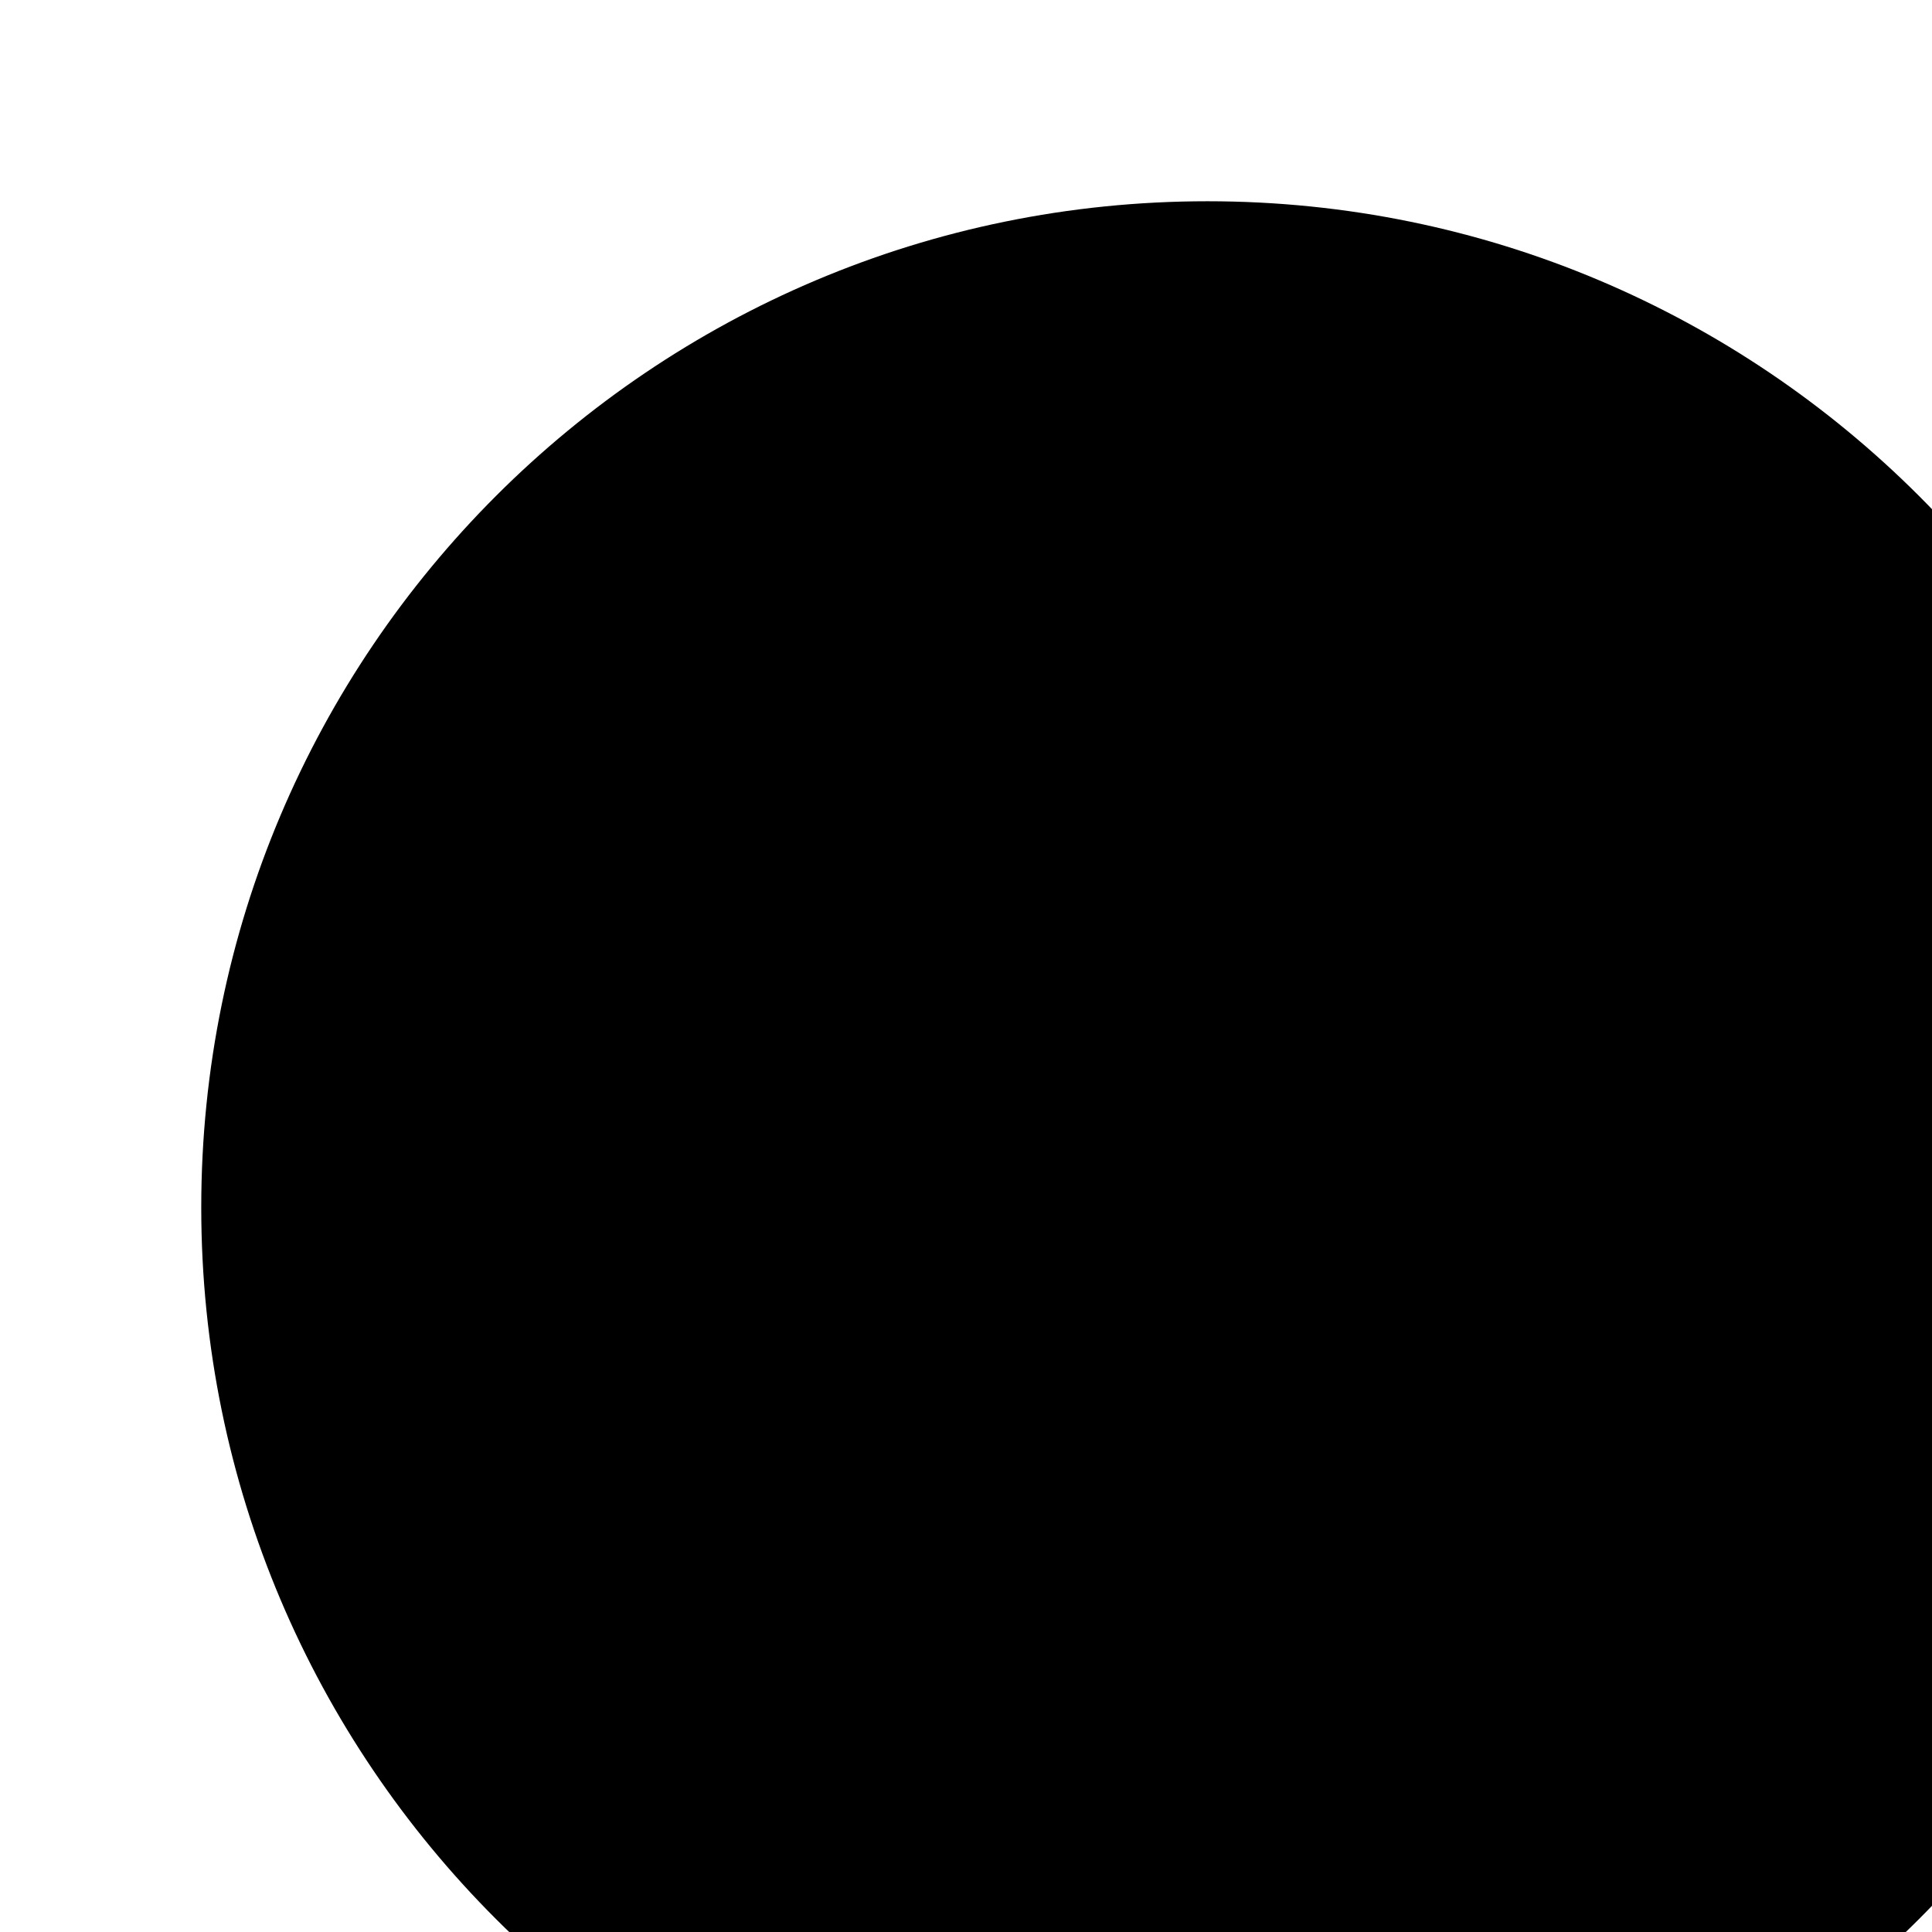
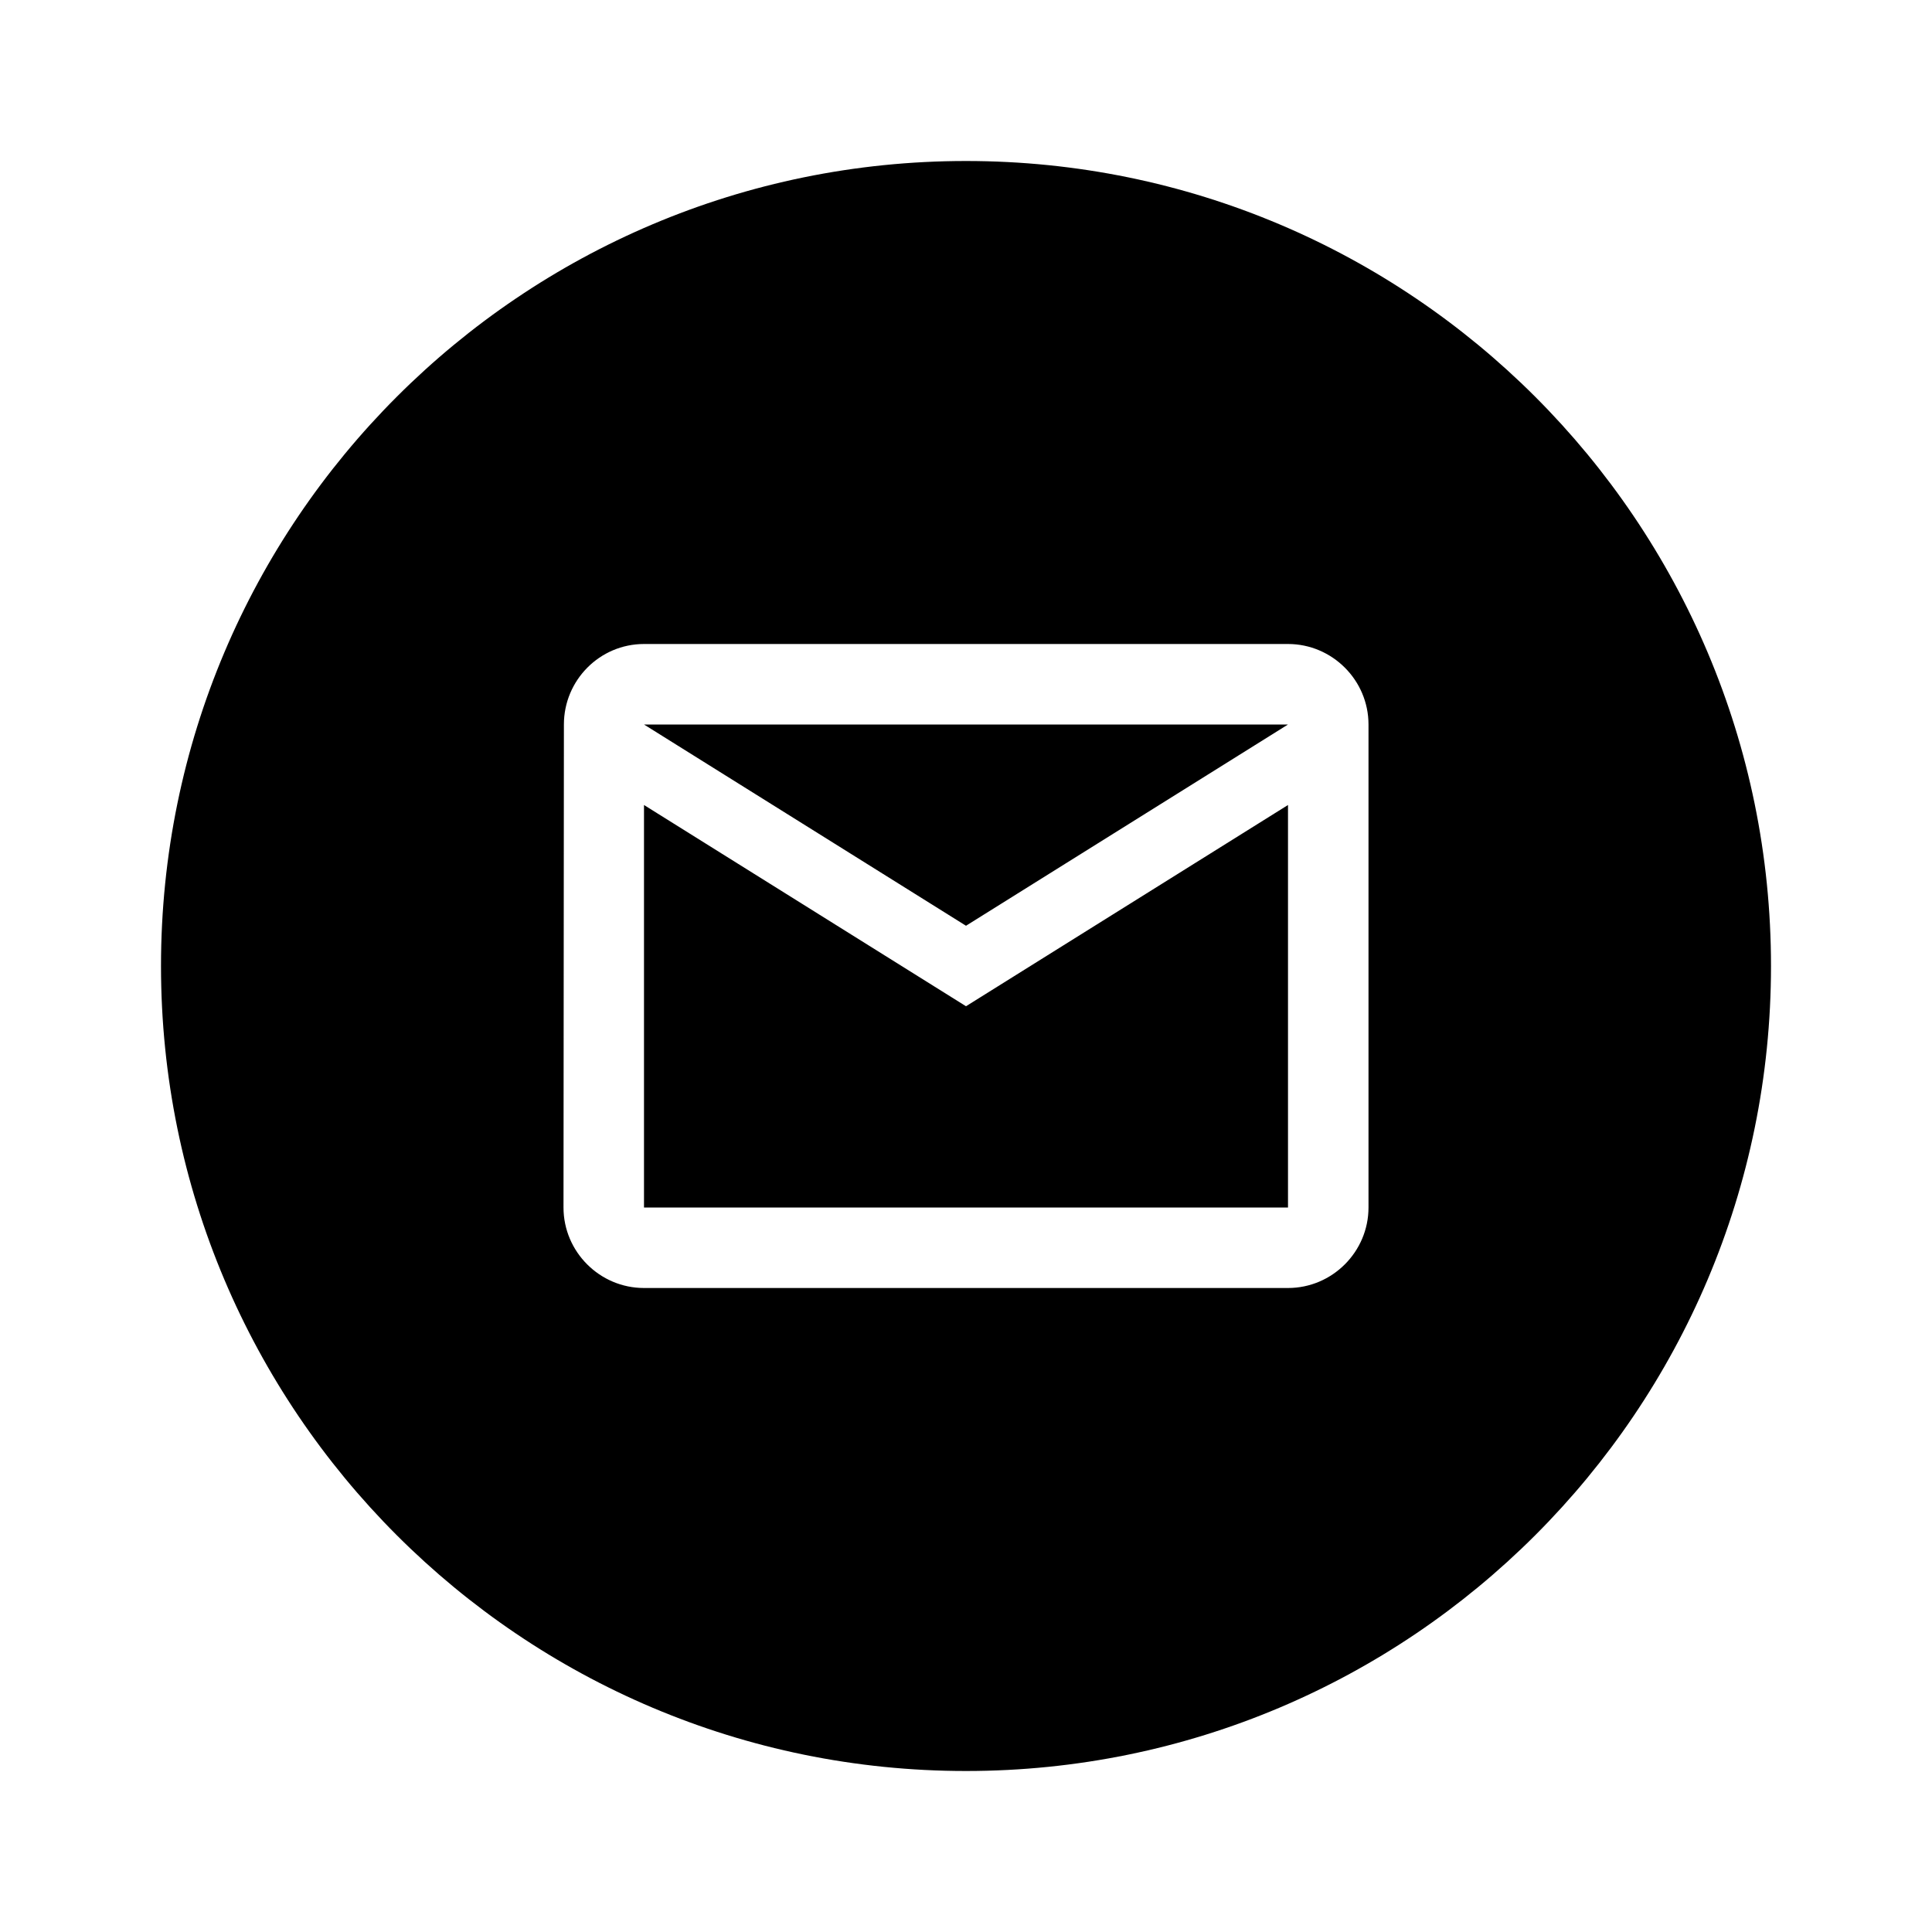
- <svg xmlns="http://www.w3.org/2000/svg" width="800" height="800" viewBox="0 0 19.2 19.2" data-name="mail">
-   <path fill="currentColor" d="M22 12c0 5.523-4.477 10-10 10-5.523 0-10-4.477-10-10C2 6.477 6.477 2 12 2c5.523 0 10 4.477 10 10ZM7.005 9c0-.55.445-1 .995-1h8c.55 0 1 .45 1 1v6c0 .55-.45 1-1 1H8c-.55 0-1-.45-1-1l.005-6ZM12 12.5 8 10V15H16V10L12 12.5Zm0-1L8 9H16L12 11.5Z" />
+ <svg xmlns="http://www.w3.org/2000/svg" width="800px" height="800px" viewBox="0 0 24 24" fill="none">
+   <path fill-rule="evenodd" clip-rule="evenodd" d="M22 12C22 17.523 17.523 22 12 22C6.477 22 2 17.523 2 12C2 6.477 6.477 2 12 2C17.523 2 22 6.477 22 12ZM7.005 9C7.005 8.45 7.45 8 8 8H16C16.55 8 17 8.45 17 9V15C17 15.55 16.55 16 16 16H8C7.45 16 7 15.55 7 15L7.005 9ZM12 12.5L8 10V15H16V10L12 12.5ZM12 11.5L8 9H16L12 11.5Z" fill="#000000" />
</svg>
